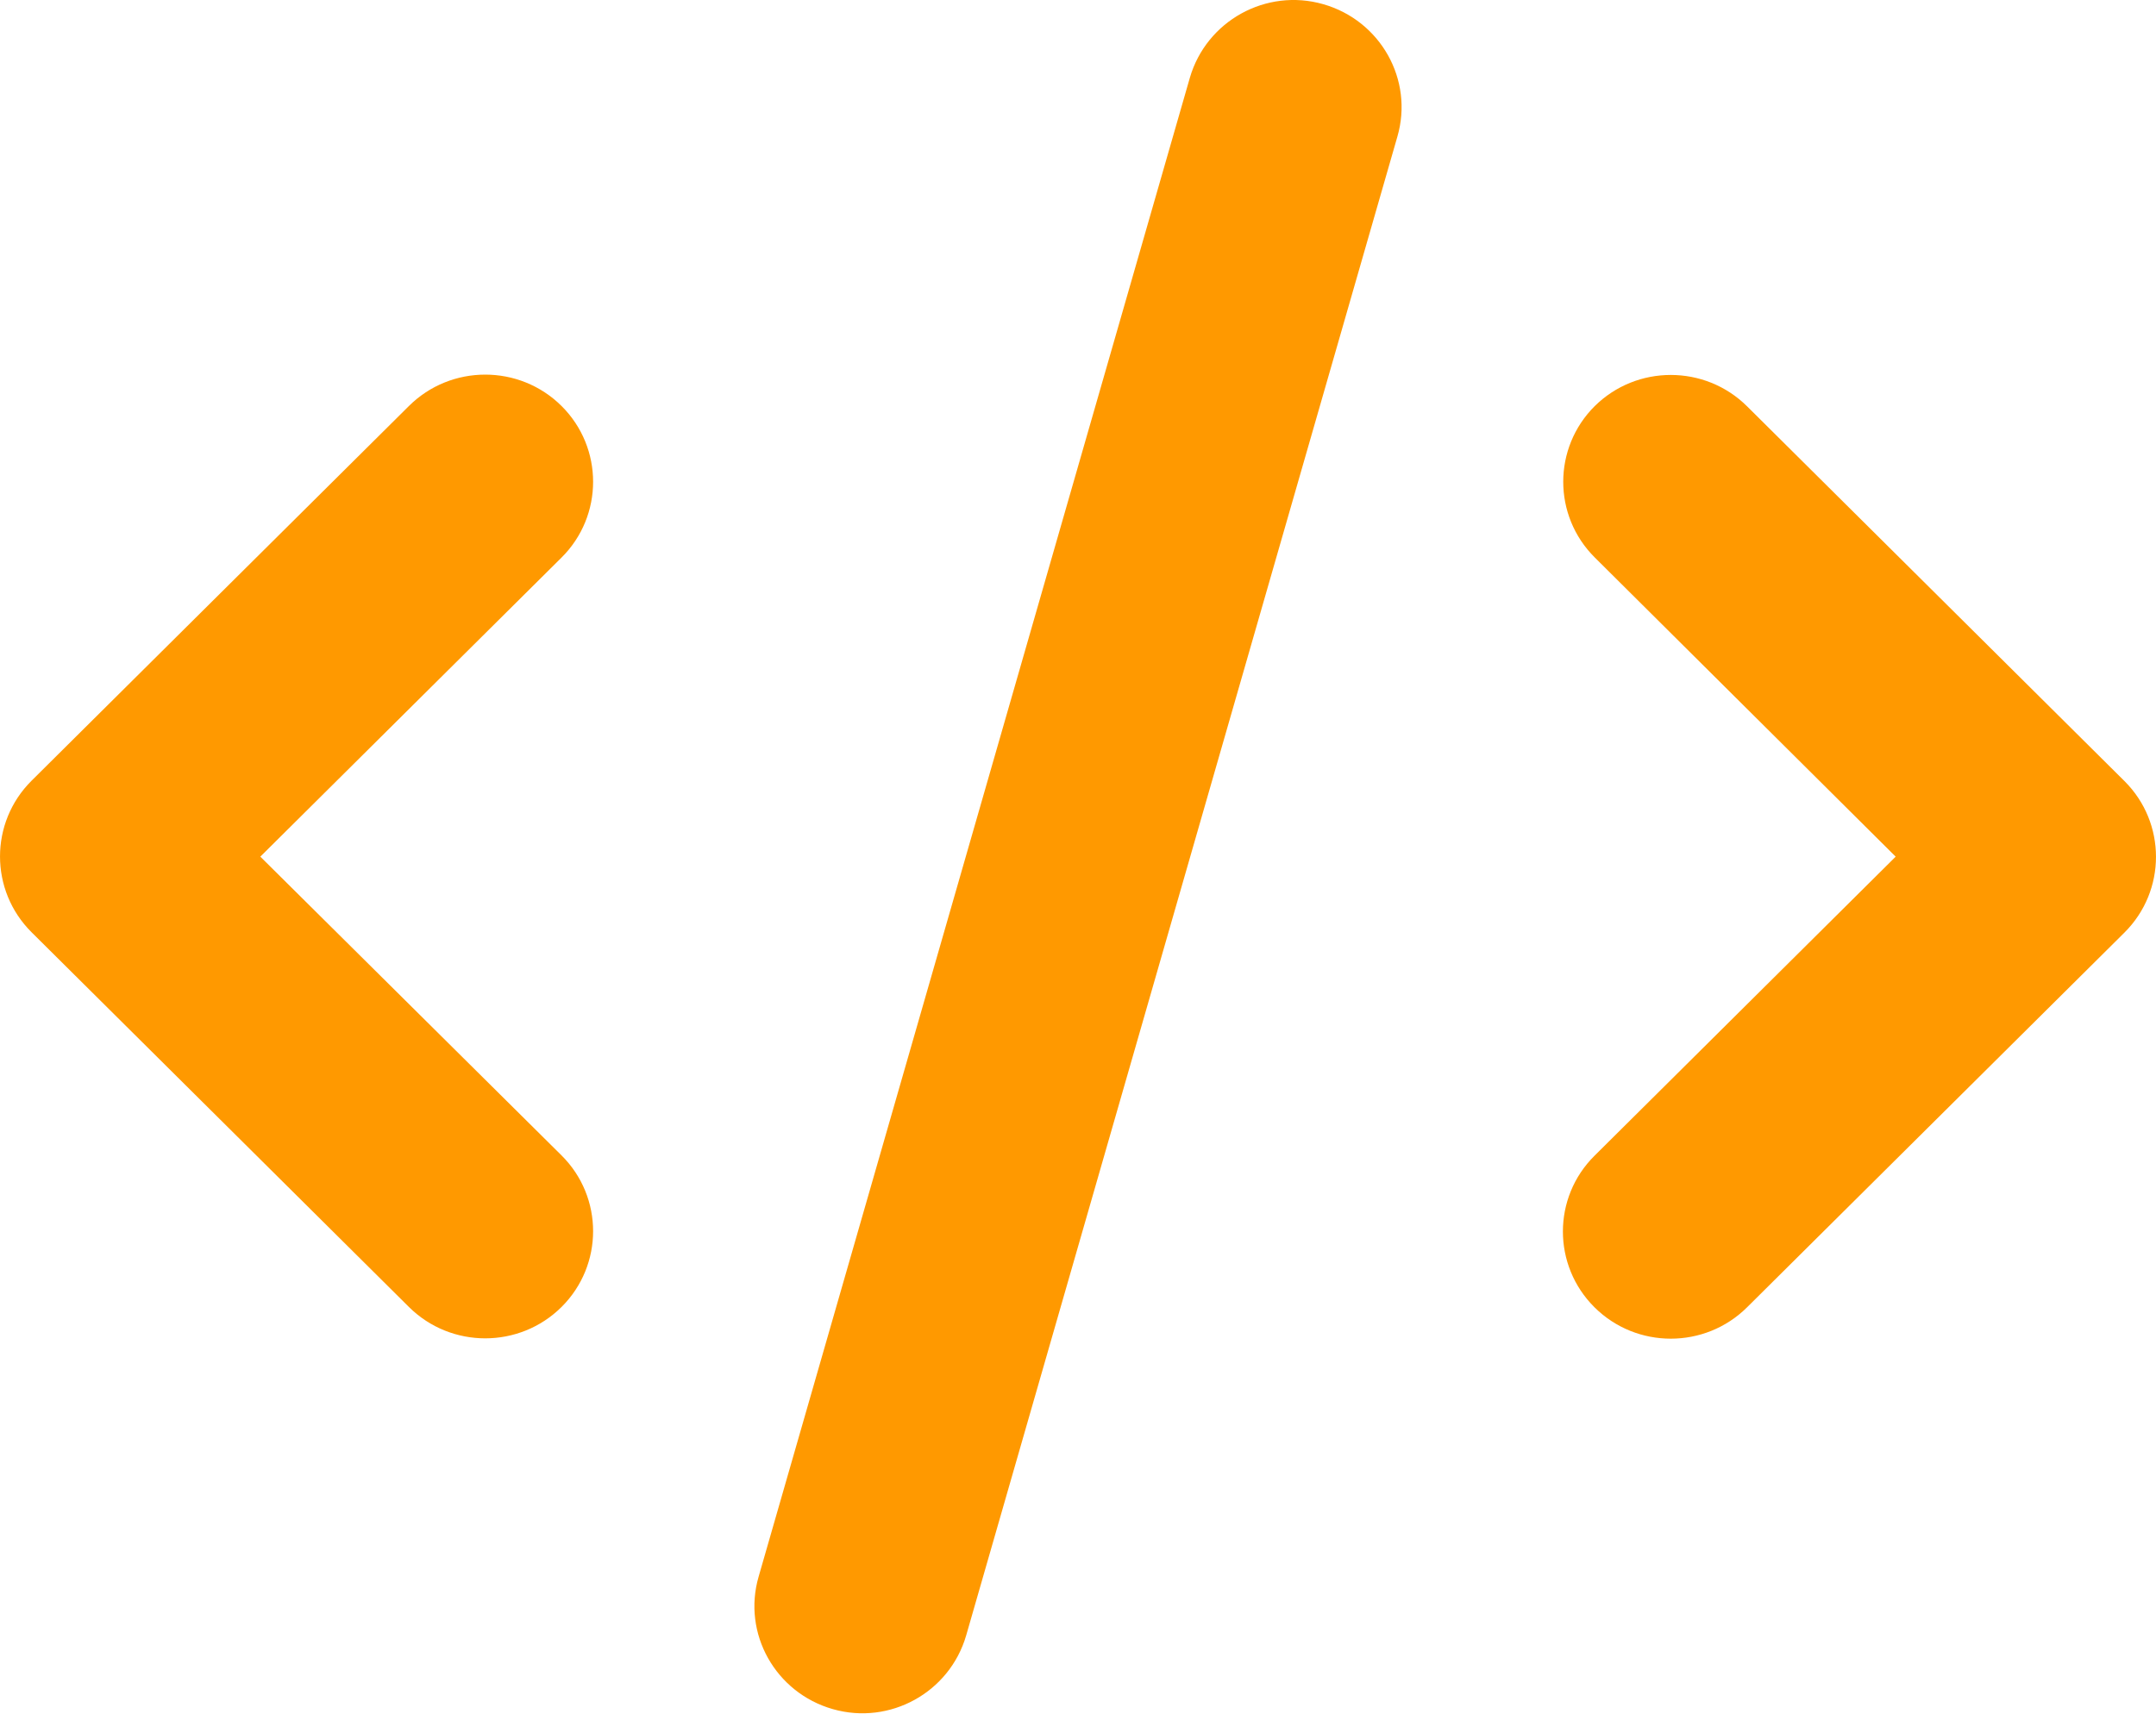
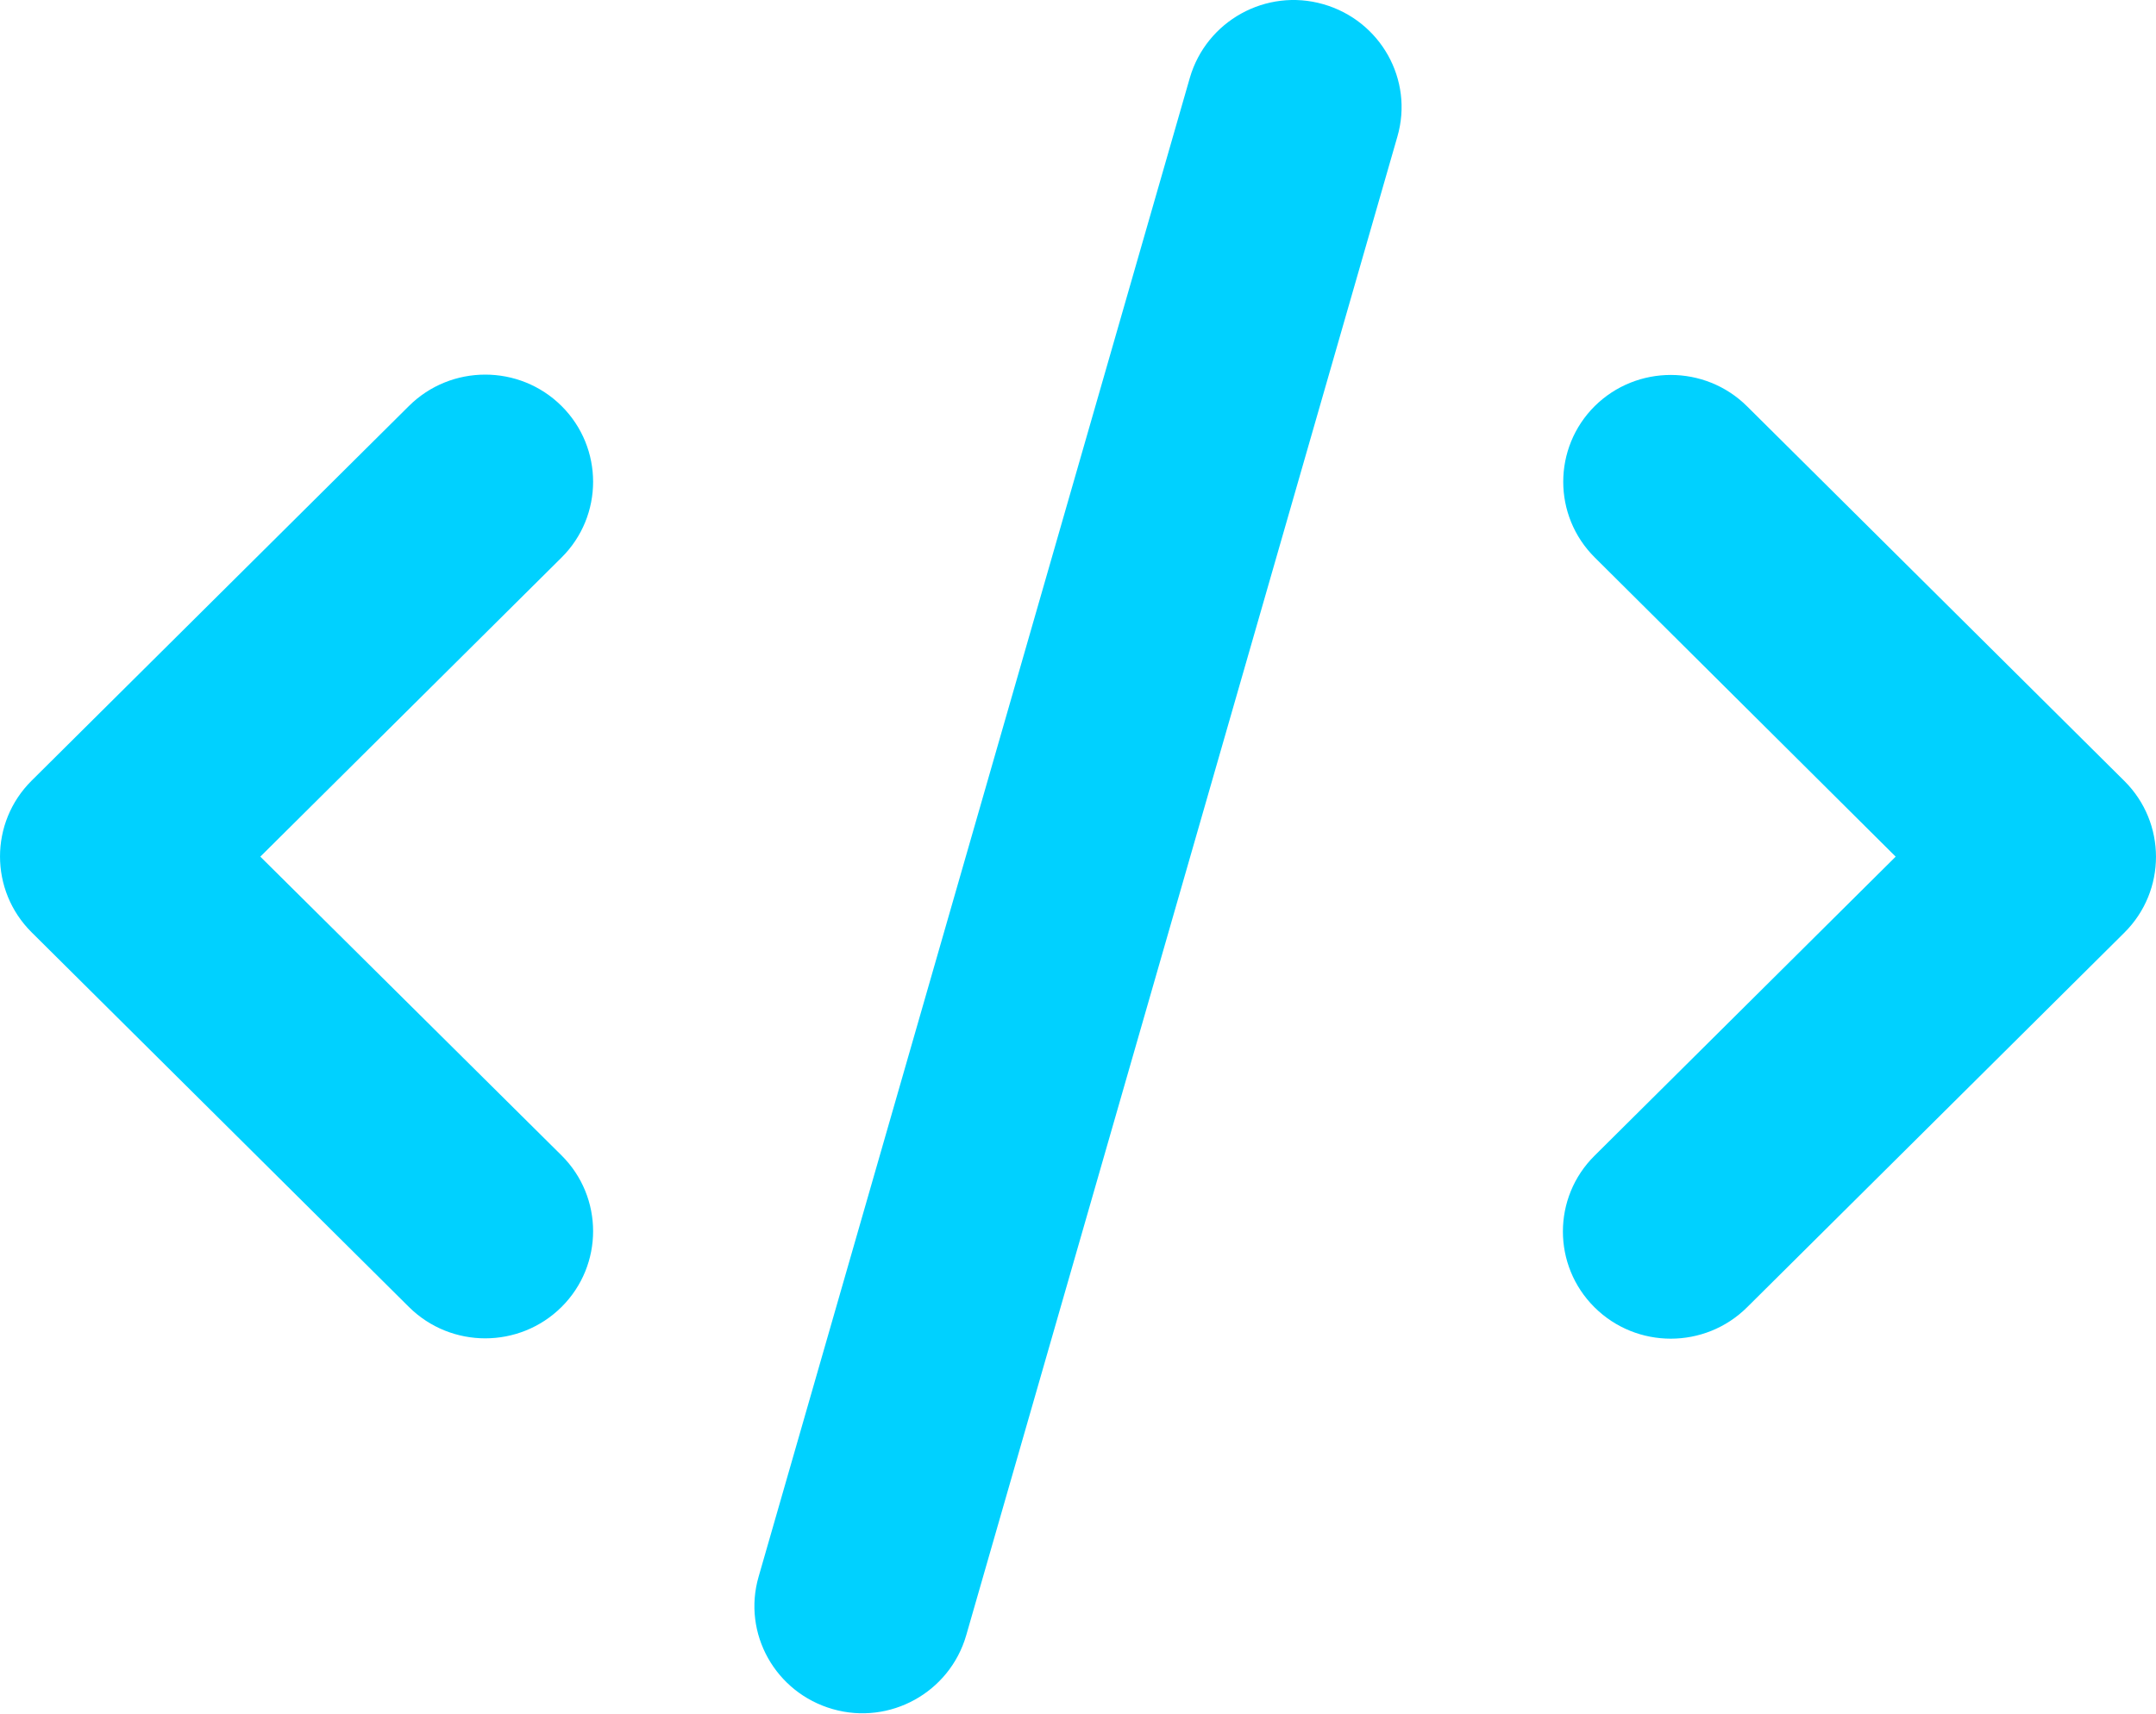
<svg xmlns="http://www.w3.org/2000/svg" width="39" height="31" viewBox="0 0 39 31" fill="none">
-   <path d="M23.937 0.076C22.901 -0.221 21.822 0.379 21.523 1.408L13.723 28.527C13.424 29.556 14.027 30.628 15.063 30.924C16.099 31.221 17.178 30.621 17.477 29.592L25.277 2.473C25.576 1.444 24.973 0.373 23.937 0.076ZM28.849 7.346C28.087 8.103 28.087 9.332 28.849 10.088L34.291 15.5L28.843 20.912C28.081 21.668 28.081 22.897 28.843 23.654C29.604 24.411 30.841 24.411 31.603 23.654L38.429 16.874C39.19 16.117 39.19 14.889 38.429 14.132L31.603 7.352C30.841 6.595 29.604 6.595 28.843 7.352L28.849 7.346ZM10.158 7.346C9.396 6.589 8.159 6.589 7.397 7.346L0.571 14.126C-0.19 14.883 -0.19 16.111 0.571 16.868L7.397 23.648C8.159 24.405 9.396 24.405 10.158 23.648C10.919 22.891 10.919 21.662 10.158 20.906L4.709 15.5L10.158 10.088C10.919 9.332 10.919 8.103 10.158 7.346Z" fill="#FF9900" />
+   <path d="M23.937 0.076C22.901 -0.221 21.822 0.379 21.523 1.408L13.723 28.527C13.424 29.556 14.027 30.628 15.063 30.924C16.099 31.221 17.178 30.621 17.477 29.592L25.277 2.473C25.576 1.444 24.973 0.373 23.937 0.076ZM28.849 7.346C28.087 8.103 28.087 9.332 28.849 10.088L34.291 15.5L28.843 20.912C28.081 21.668 28.081 22.897 28.843 23.654C29.604 24.411 30.841 24.411 31.603 23.654L38.429 16.874C39.19 16.117 39.19 14.889 38.429 14.132L31.603 7.352C30.841 6.595 29.604 6.595 28.843 7.352L28.849 7.346ZM10.158 7.346C9.396 6.589 8.159 6.589 7.397 7.346L0.571 14.126C-0.19 14.883 -0.19 16.111 0.571 16.868L7.397 23.648C8.159 24.405 9.396 24.405 10.158 23.648C10.919 22.891 10.919 21.662 10.158 20.906L4.709 15.5L10.158 10.088C10.919 9.332 10.919 8.103 10.158 7.346Z" fill="#00D1FF" />
</svg>
